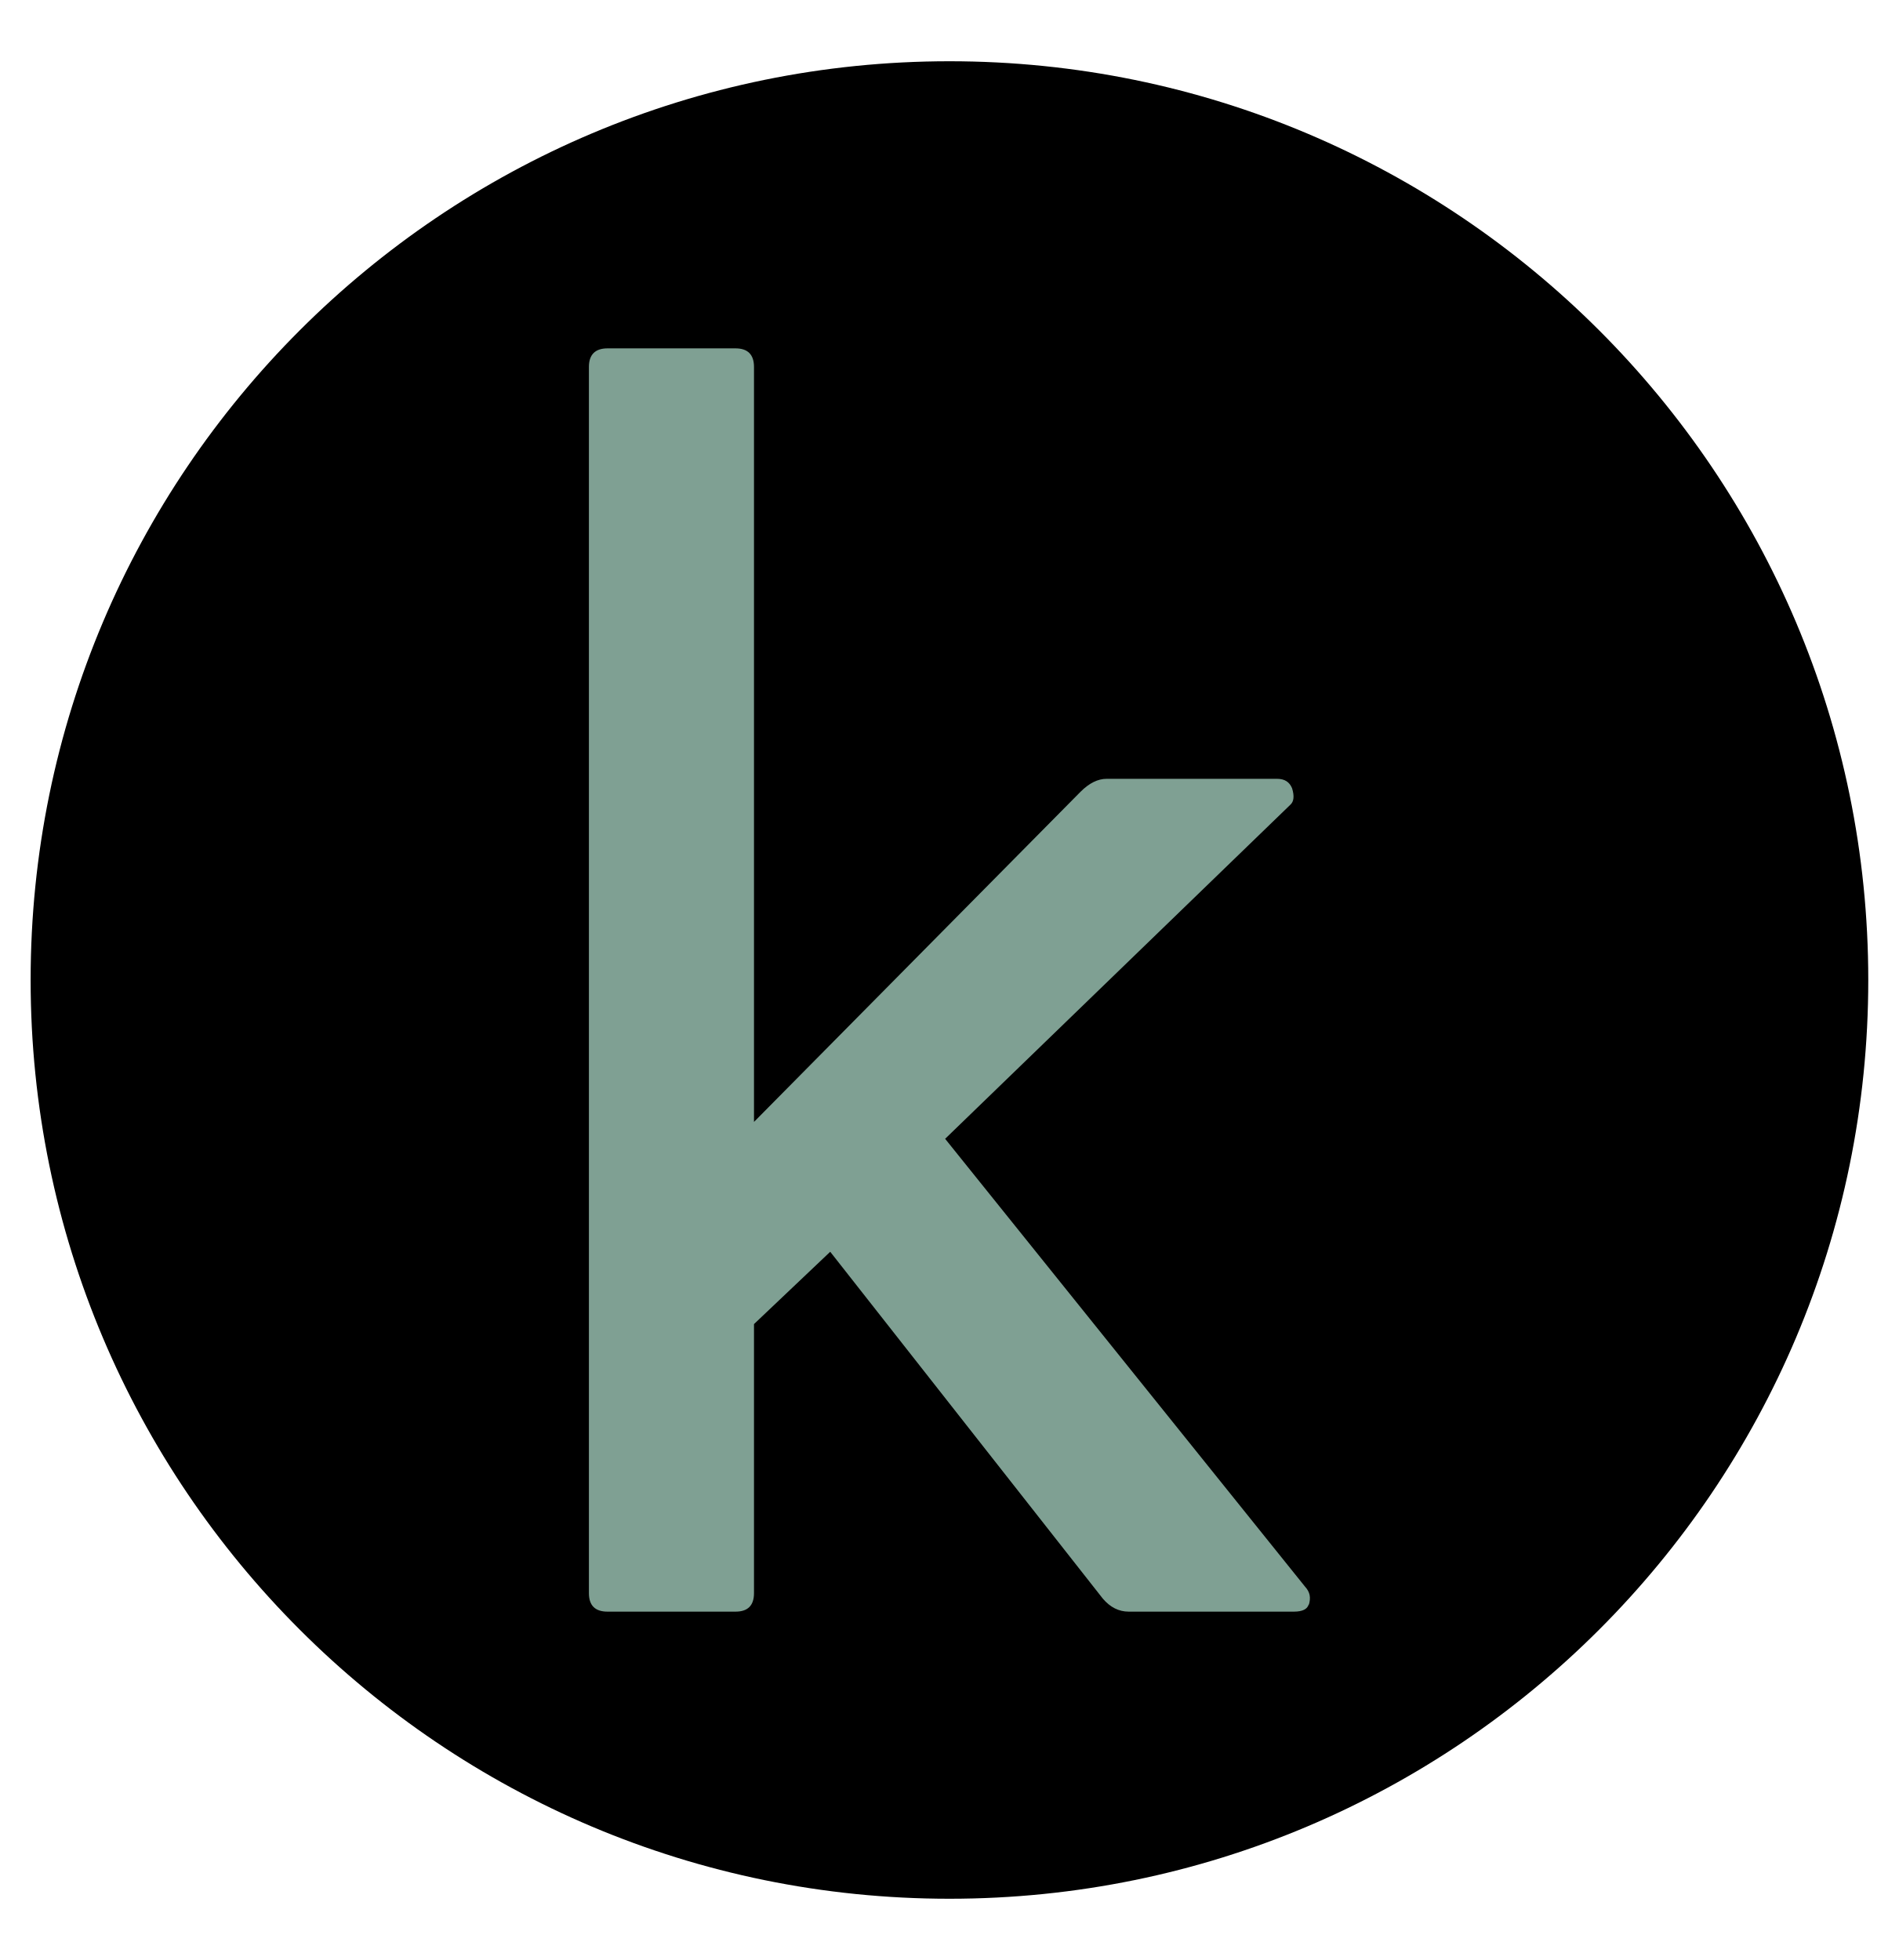
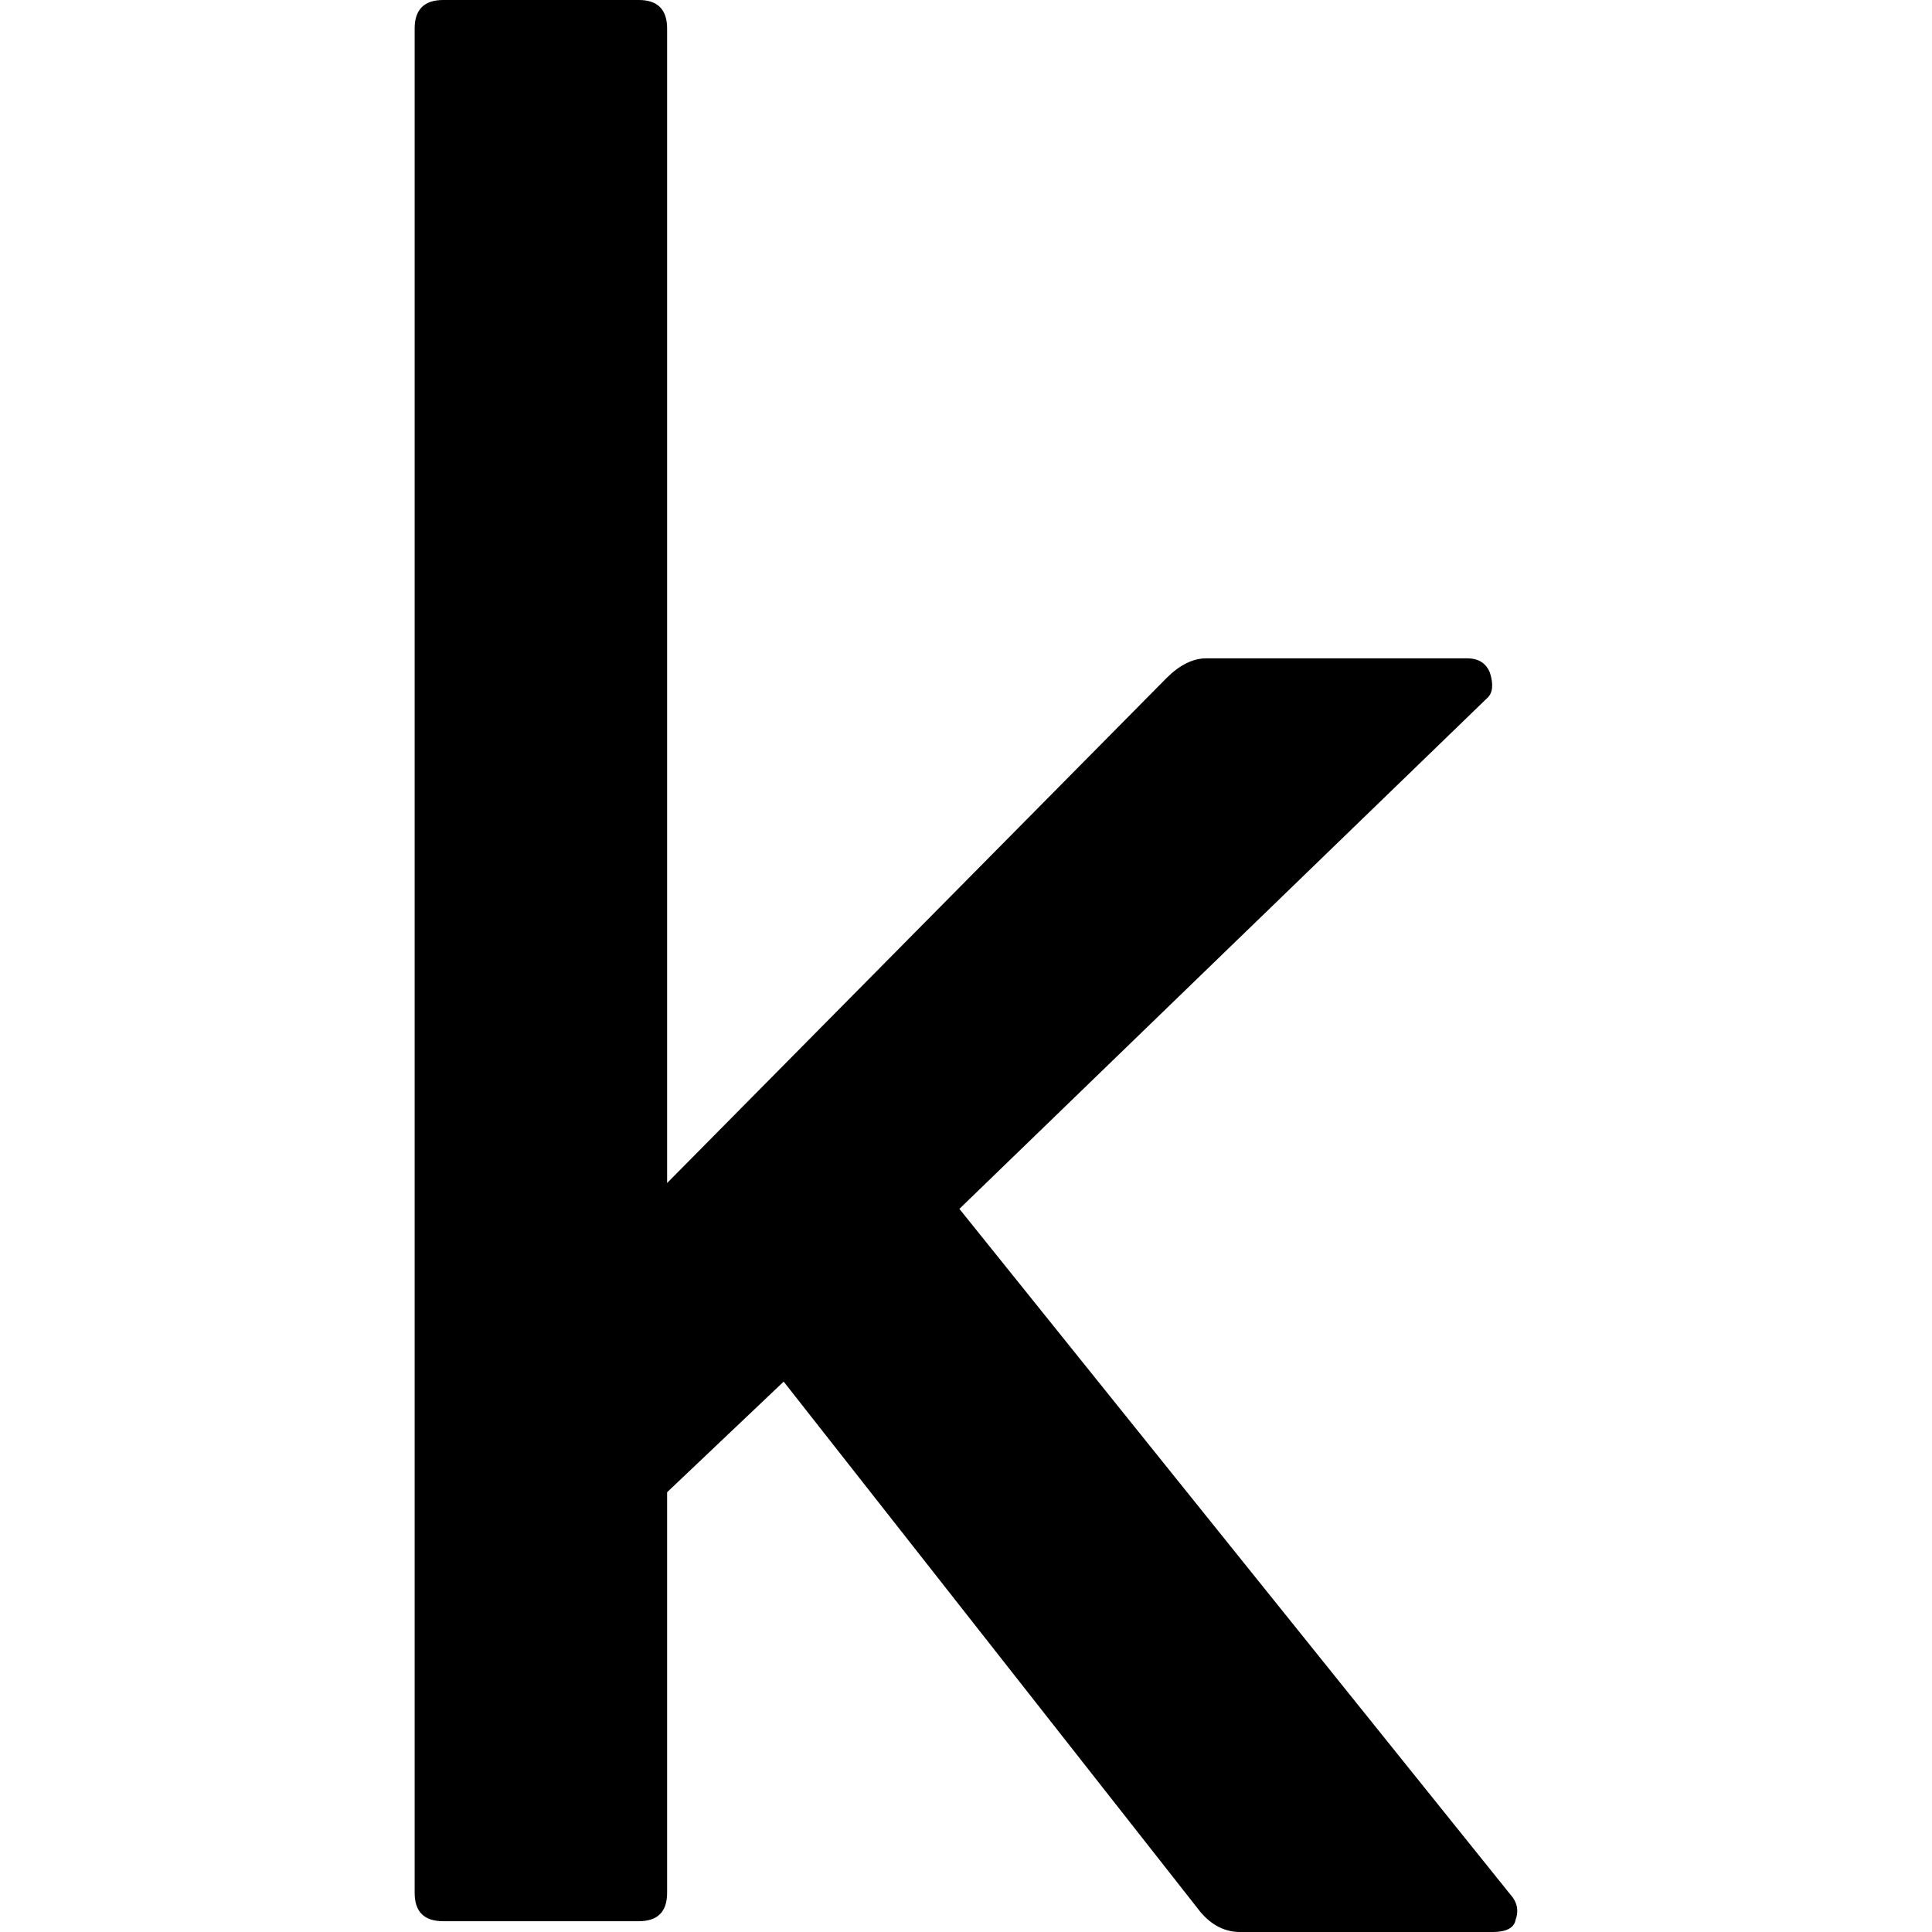
- <svg xmlns="http://www.w3.org/2000/svg" viewBox="0 0 496 512">
-   <circle cx="248" cy="256" r="240" />
-   <g transform="translate(83 91) scale(13.75)" fill="#7FA093">
-     <path d="M18.825 23.859c-.022.092-.117.141-.281.141h-3.139c-.187 0-.351-.082-.492-.248l-5.178-6.589-1.448 1.374v5.111c0 .235-.117.352-.351.352H5.505c-.236 0-.354-.117-.354-.352V.353c0-.233.118-.353.354-.353h2.431c.234 0 .351.12.351.353v14.343l6.203-6.272c.165-.165.33-.246.495-.246h3.239c.144 0 .236.06.285.18.046.149.034.255-.036.315l-6.555 6.344 6.836 8.507c.095.104.117.208.07.358" />
-   </g>
+ <svg xmlns="http://www.w3.org/2000/svg" width="24" height="24" viewBox="0 0 24 24">
+   <path d="M18.825 23.859c-.022.092-.117.141-.281.141h-3.139c-.187 0-.351-.082-.492-.248l-5.178-6.589-1.448 1.374v4.977c0 .234-.117.352-.351.352H5.505c-.236 0-.354-.118-.354-.352V.353c0-.233.118-.353.354-.353h2.431c.234 0 .351.12.351.353v14.343l6.203-6.272c.165-.165.33-.246.495-.246h3.239c.144 0 .236.06.285.18.046.149.034.255-.036.315l-6.555 6.344 6.836 8.507c.095.104.117.208.07.336z" />
</svg>
